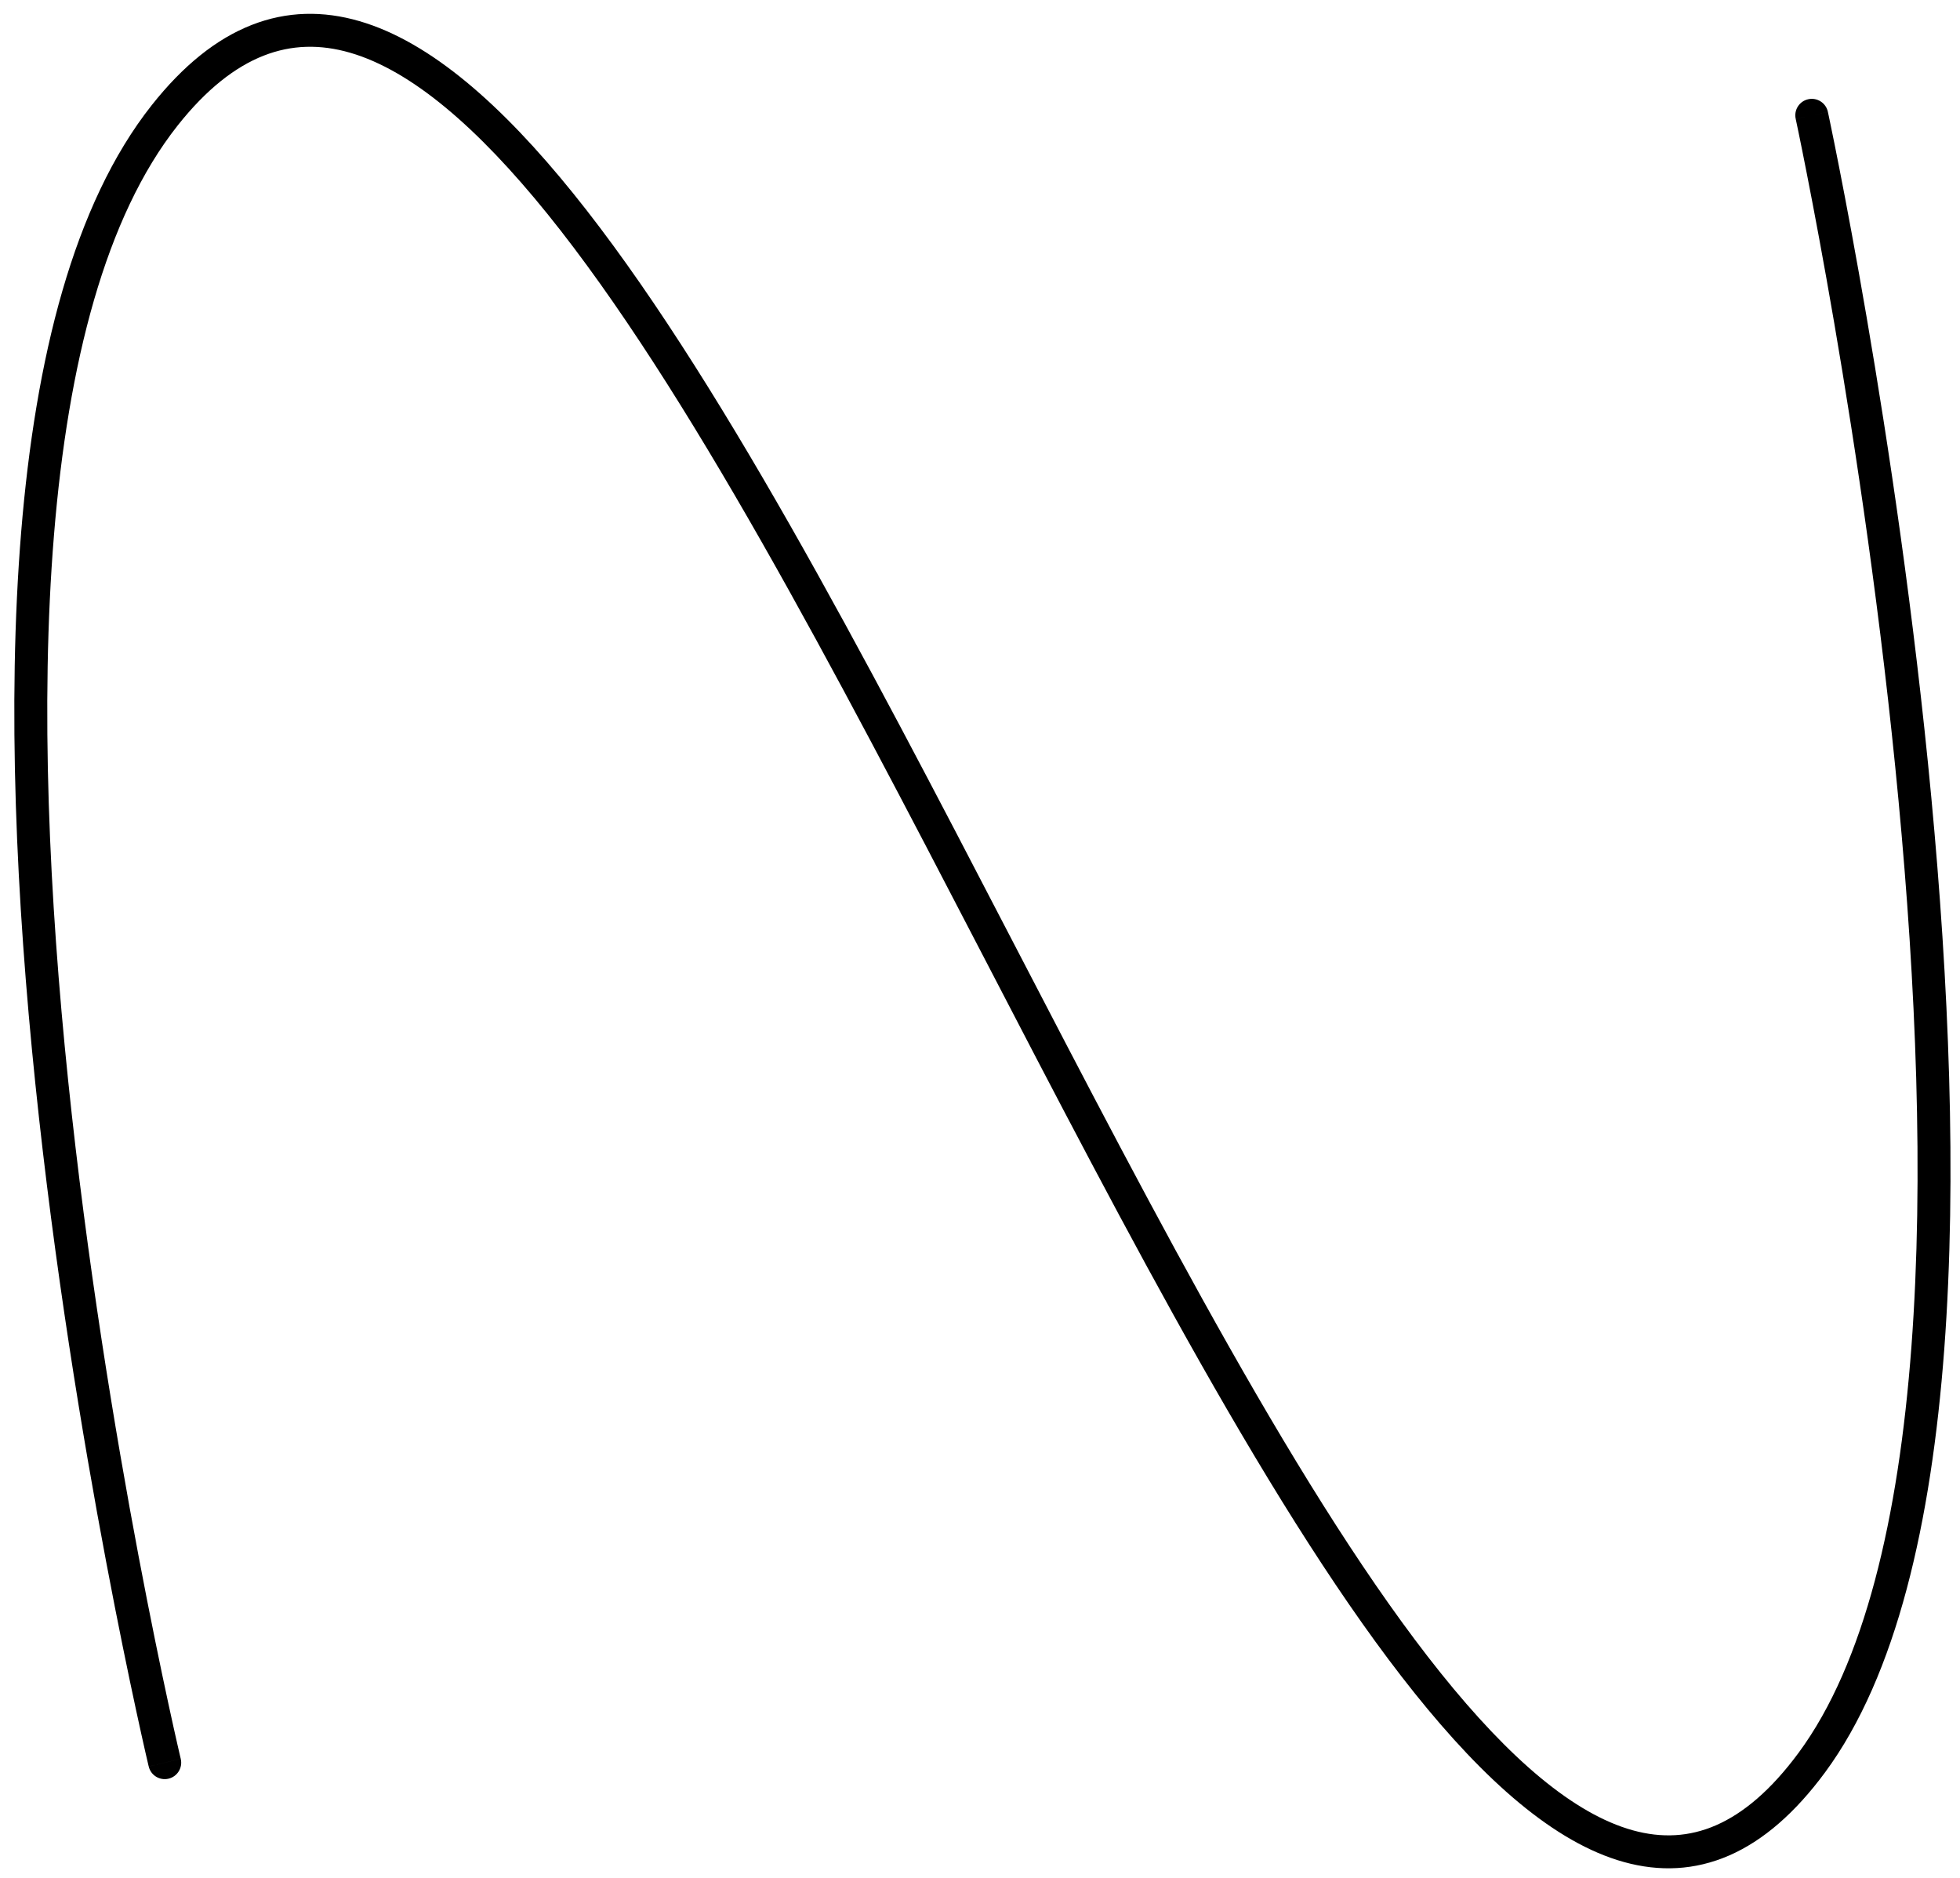
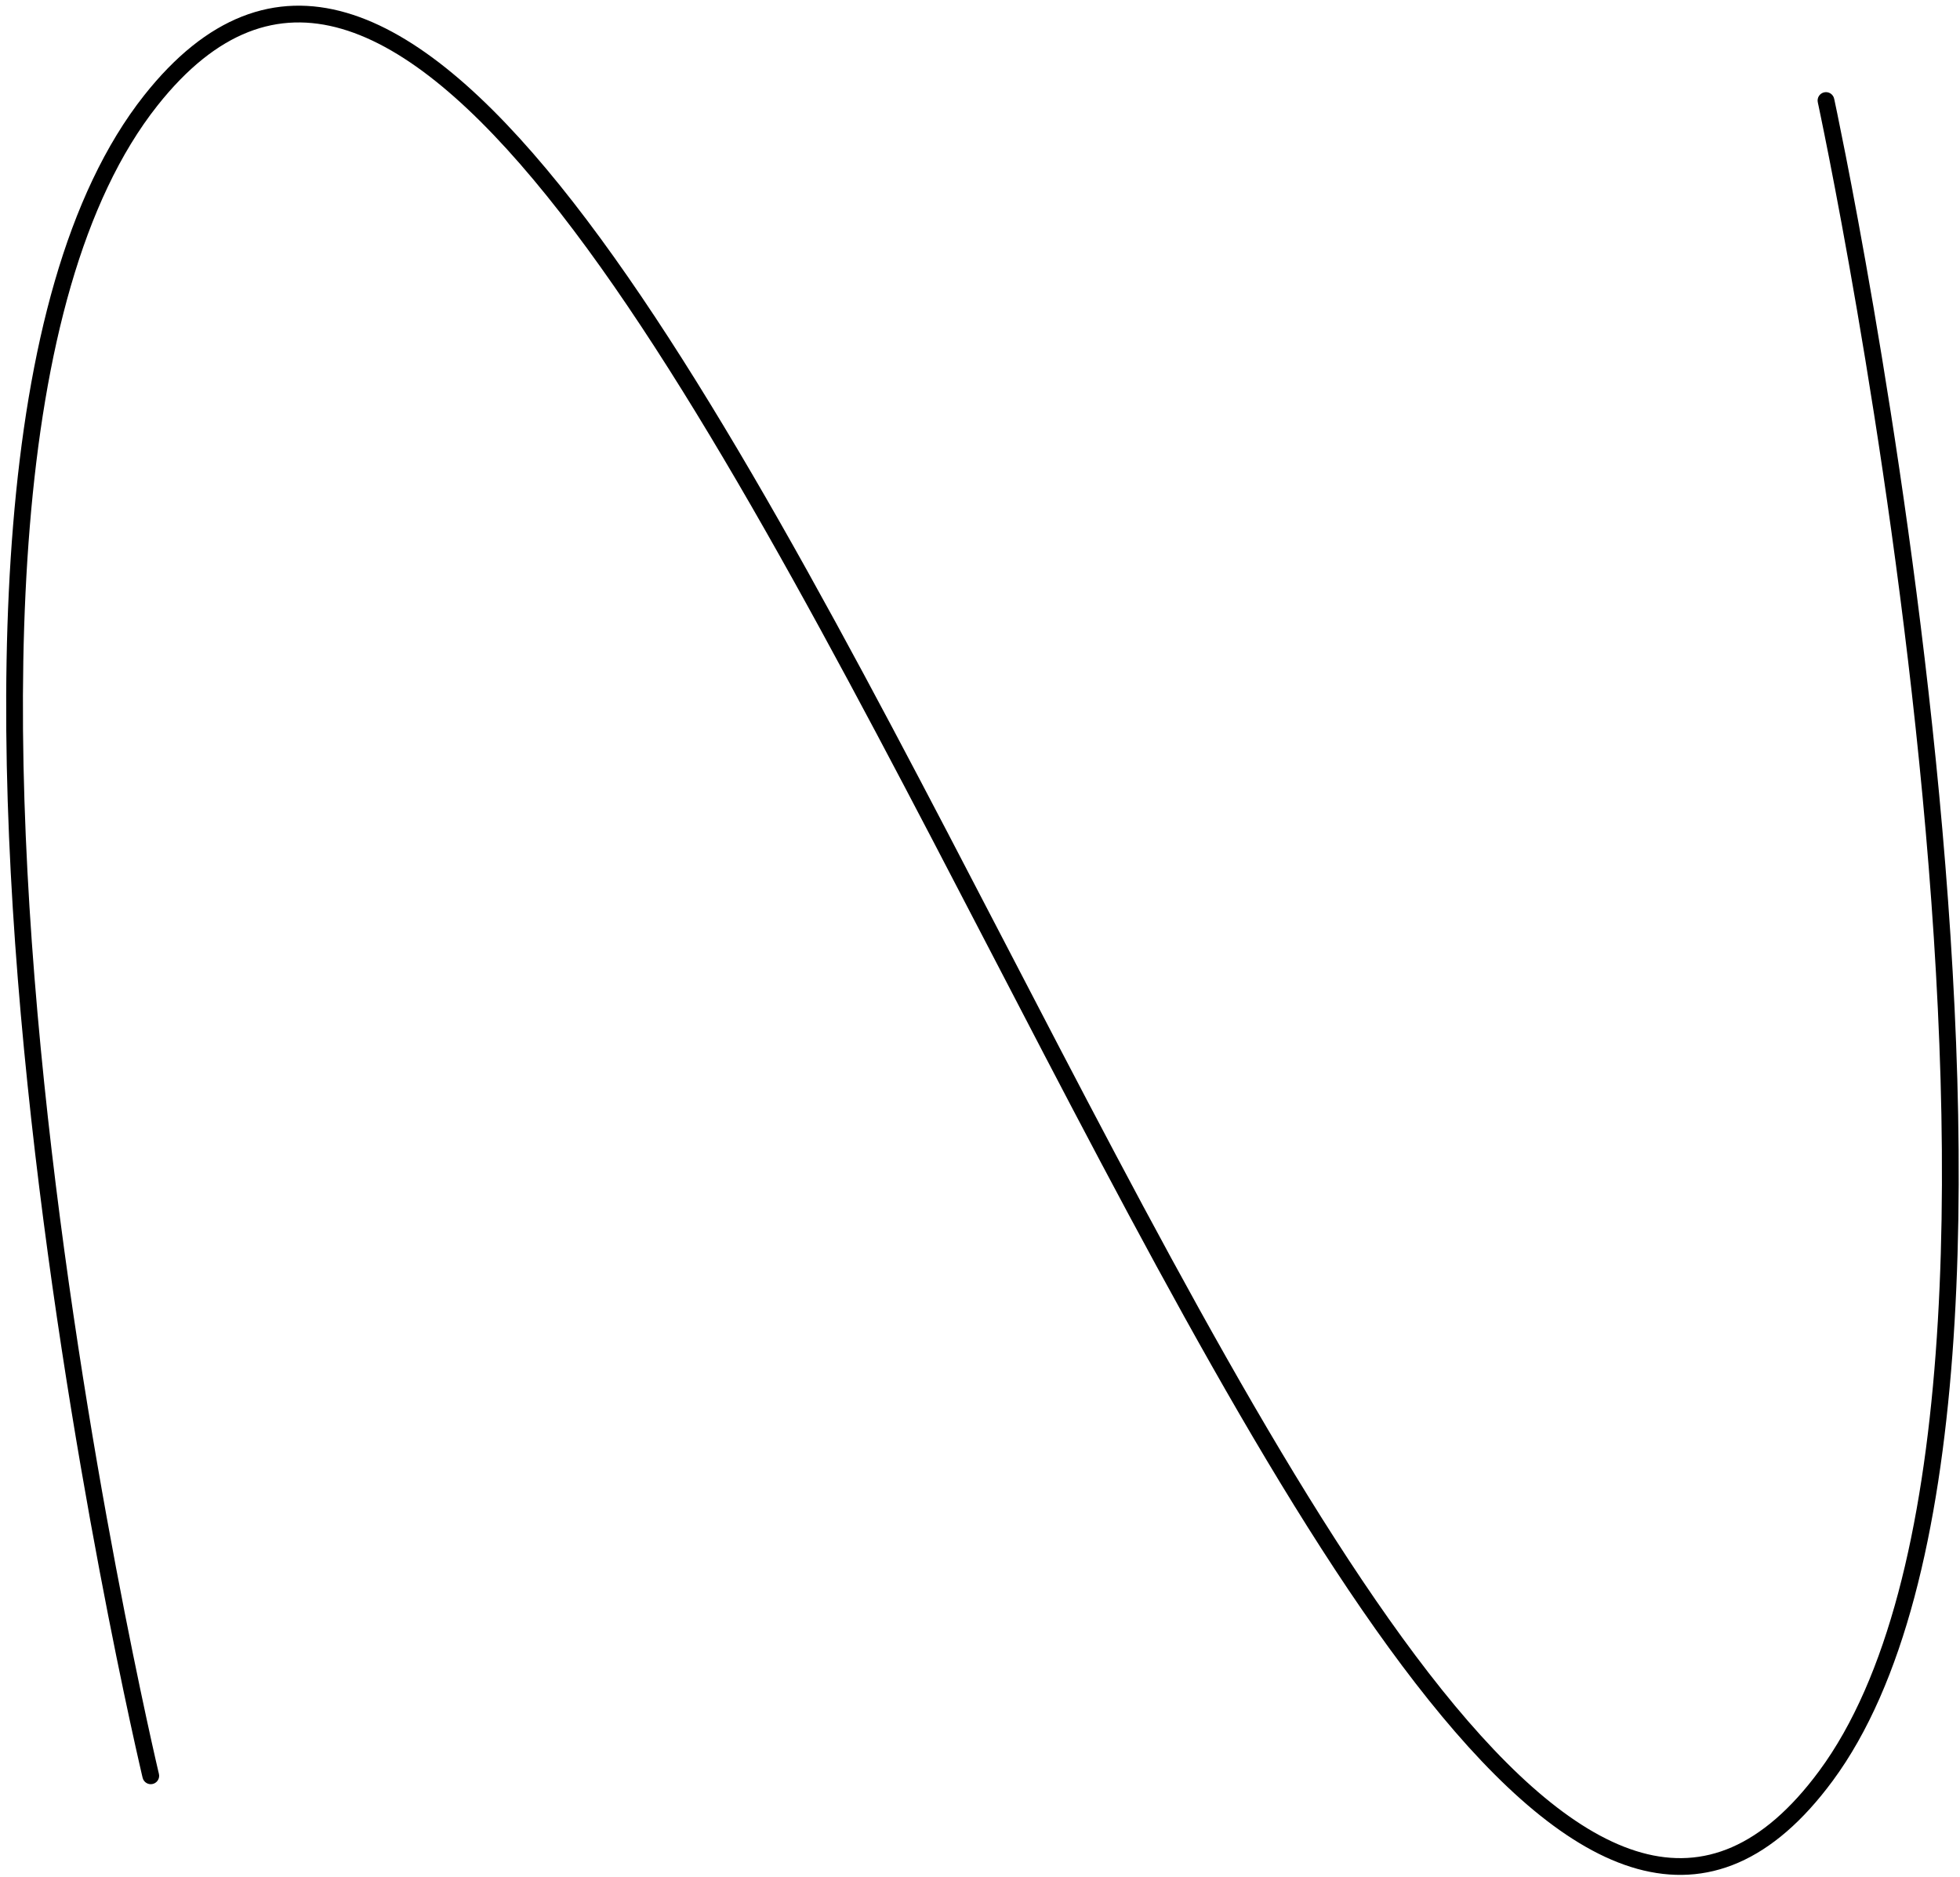
- <svg xmlns="http://www.w3.org/2000/svg" width="119" height="114" viewBox="0 0 119 114" fill="none">
-   <path d="M15.268 1.52C17.419 0.673 19.621 0.642 21.823 1.283C26.158 2.545 30.501 6.409 34.803 11.739C43.44 22.44 52.452 39.756 61.357 56.898C70.3 74.114 79.134 91.155 87.46 101.544C91.642 106.762 95.555 110.115 99.135 111.107C100.885 111.591 102.557 111.512 104.187 110.801C105.836 110.081 107.516 108.683 109.197 106.406C113.195 100.991 115.27 92.158 116.05 81.758C116.827 71.402 116.31 59.67 115.269 48.611C114.228 37.558 112.667 27.205 111.365 19.613C110.714 15.818 110.127 12.715 109.704 10.562C109.493 9.485 109.323 8.646 109.205 8.077C109.147 7.793 109.1 7.575 109.07 7.43C109.054 7.357 109.043 7.301 109.035 7.265C109.032 7.247 109.029 7.233 109.027 7.224C109.026 7.219 109.024 7.216 109.024 7.214V7.212C109.027 7.211 109.084 7.198 110.001 7C110.978 6.789 110.979 6.789 110.979 6.79C110.979 6.791 110.979 6.792 110.98 6.793C110.98 6.795 110.981 6.799 110.982 6.804C110.984 6.813 110.986 6.828 110.99 6.847C110.999 6.885 111.011 6.941 111.027 7.016C111.058 7.164 111.104 7.384 111.163 7.672C111.282 8.247 111.455 9.093 111.667 10.177C112.093 12.344 112.681 15.463 113.335 19.276C114.643 26.899 116.213 37.305 117.26 48.424C118.306 59.537 118.833 71.393 118.044 81.907C117.259 92.378 115.157 101.699 110.805 107.594C108.988 110.055 107.053 111.732 104.987 112.634C102.901 113.543 100.756 113.631 98.601 113.034C94.371 111.863 90.121 108.062 85.9 102.795C77.42 92.215 68.486 74.959 59.582 57.819C50.64 40.605 41.727 23.504 33.246 12.996C28.99 7.723 24.975 4.284 21.265 3.203C19.445 2.674 17.702 2.712 16.001 3.381C14.285 4.057 12.538 5.405 10.785 7.62C6.402 13.16 4.132 22.049 3.279 32.461C2.428 42.833 2.995 54.543 4.135 65.567C5.275 76.586 6.984 86.89 8.41 94.441C9.123 98.215 9.765 101.3 10.228 103.44C10.459 104.509 10.646 105.344 10.775 105.909C10.839 106.192 10.889 106.407 10.923 106.552C10.94 106.624 10.953 106.679 10.961 106.715C10.965 106.733 10.969 106.747 10.971 106.756C10.972 106.76 10.972 106.764 10.973 106.766L10.974 106.768L10.001 107C9.088 107.217 9.031 107.23 9.028 107.231C9.027 107.23 9.028 107.229 9.028 107.228L9.014 107.173C9.005 107.135 8.992 107.079 8.975 107.006C8.94 106.858 8.89 106.639 8.824 106.353C8.694 105.781 8.506 104.94 8.273 103.863C7.807 101.709 7.162 98.606 6.446 94.812C5.013 87.225 3.292 76.864 2.145 65.773C0.998 54.689 0.421 42.843 1.285 32.298C2.147 21.792 4.452 12.4 9.217 6.379C11.119 3.976 13.132 2.36 15.268 1.52ZM10.974 106.769C11.102 107.306 10.77 107.845 10.233 107.973C9.695 108.101 9.156 107.769 9.029 107.232L10.974 106.769ZM109.79 6.023C110.33 5.906 110.862 6.249 110.979 6.789L109.024 7.211C108.907 6.671 109.25 6.139 109.79 6.023Z" fill="black" />
+ <svg xmlns="http://www.w3.org/2000/svg" width="117" height="112" viewBox="0 0 117 112" fill="none">
+   <path d="M14.45 0.985C16.489 0.183 18.576 0.149 20.683 0.763C24.861 1.979 29.121 5.738 33.412 11.054C42.01 21.706 50.998 38.968 59.912 56.128C68.846 73.325 77.705 90.419 86.069 100.856C90.261 106.086 94.257 109.551 98 110.588C99.851 111.101 101.642 111.02 103.386 110.259C105.139 109.494 106.883 108.026 108.598 105.703C112.685 100.168 114.765 91.213 115.547 80.795C116.327 70.399 115.808 58.637 114.766 47.564C113.723 36.495 112.159 26.128 110.855 18.528C110.204 14.729 109.618 11.621 109.194 9.465C108.983 8.387 108.811 7.546 108.693 6.976C108.634 6.69 108.589 6.472 108.558 6.326C108.542 6.253 108.53 6.197 108.522 6.16C108.519 6.142 108.516 6.128 108.514 6.119C108.513 6.115 108.512 6.111 108.512 6.108L108.511 6.106C108.511 6.106 108.525 6.102 109 6C109.435 5.906 109.483 5.896 109.488 5.895C109.488 5.896 109.489 5.897 109.489 5.898C109.49 5.901 109.49 5.905 109.491 5.909C109.493 5.919 109.497 5.933 109.501 5.951C109.509 5.989 109.521 6.045 109.536 6.119C109.567 6.267 109.614 6.487 109.673 6.773C109.791 7.347 109.963 8.191 110.176 9.272C110.601 11.436 111.188 14.551 111.841 18.359C113.147 25.975 114.715 36.368 115.761 47.471C116.806 58.57 117.331 70.394 116.545 80.869C115.761 91.322 113.666 100.522 109.402 106.297C107.619 108.712 105.747 110.32 103.785 111.176C101.814 112.036 99.787 112.12 97.733 111.552C93.666 110.425 89.5 106.737 85.289 101.482C76.848 90.95 67.938 73.748 59.024 56.589C50.092 39.392 41.154 22.238 32.634 11.682C28.366 6.394 24.27 2.849 20.403 1.724C18.488 1.166 16.63 1.202 14.816 1.916C12.995 2.633 11.182 4.048 9.392 6.311C4.913 11.97 2.635 20.985 1.779 31.42C0.925 41.835 1.494 53.579 2.636 64.619C3.777 75.656 5.49 85.974 6.918 93.533C7.632 97.312 8.275 100.402 8.738 102.546C8.97 103.617 9.157 104.453 9.286 105.02C9.351 105.303 9.401 105.52 9.435 105.665C9.451 105.737 9.465 105.792 9.474 105.829C9.478 105.847 9.481 105.862 9.483 105.871C9.484 105.875 9.485 105.879 9.485 105.881L9.486 105.884L9.5 105.984C9.507 106.217 9.35 106.43 9.115 106.486C8.847 106.55 8.578 106.384 8.514 106.115L9 106C8.514 106.116 8.513 106.115 8.513 106.114V106.112C8.512 106.11 8.511 106.105 8.51 106.101C8.508 106.091 8.504 106.077 8.5 106.059C8.491 106.021 8.478 105.966 8.461 105.893C8.427 105.746 8.376 105.527 8.312 105.242C8.182 104.672 7.993 103.832 7.761 102.757C7.295 100.606 6.651 97.508 5.936 93.719C4.505 86.141 2.787 75.794 1.642 64.722C0.497 53.652 -0.078 41.84 0.783 31.338C1.643 20.856 3.938 11.59 8.607 5.689C10.472 3.333 12.419 1.785 14.45 0.985ZM108.895 5.511C109.164 5.453 109.43 5.625 109.488 5.894L109 6L108.511 6.105C108.453 5.836 108.625 5.569 108.895 5.511Z" fill="black" />
</svg>
